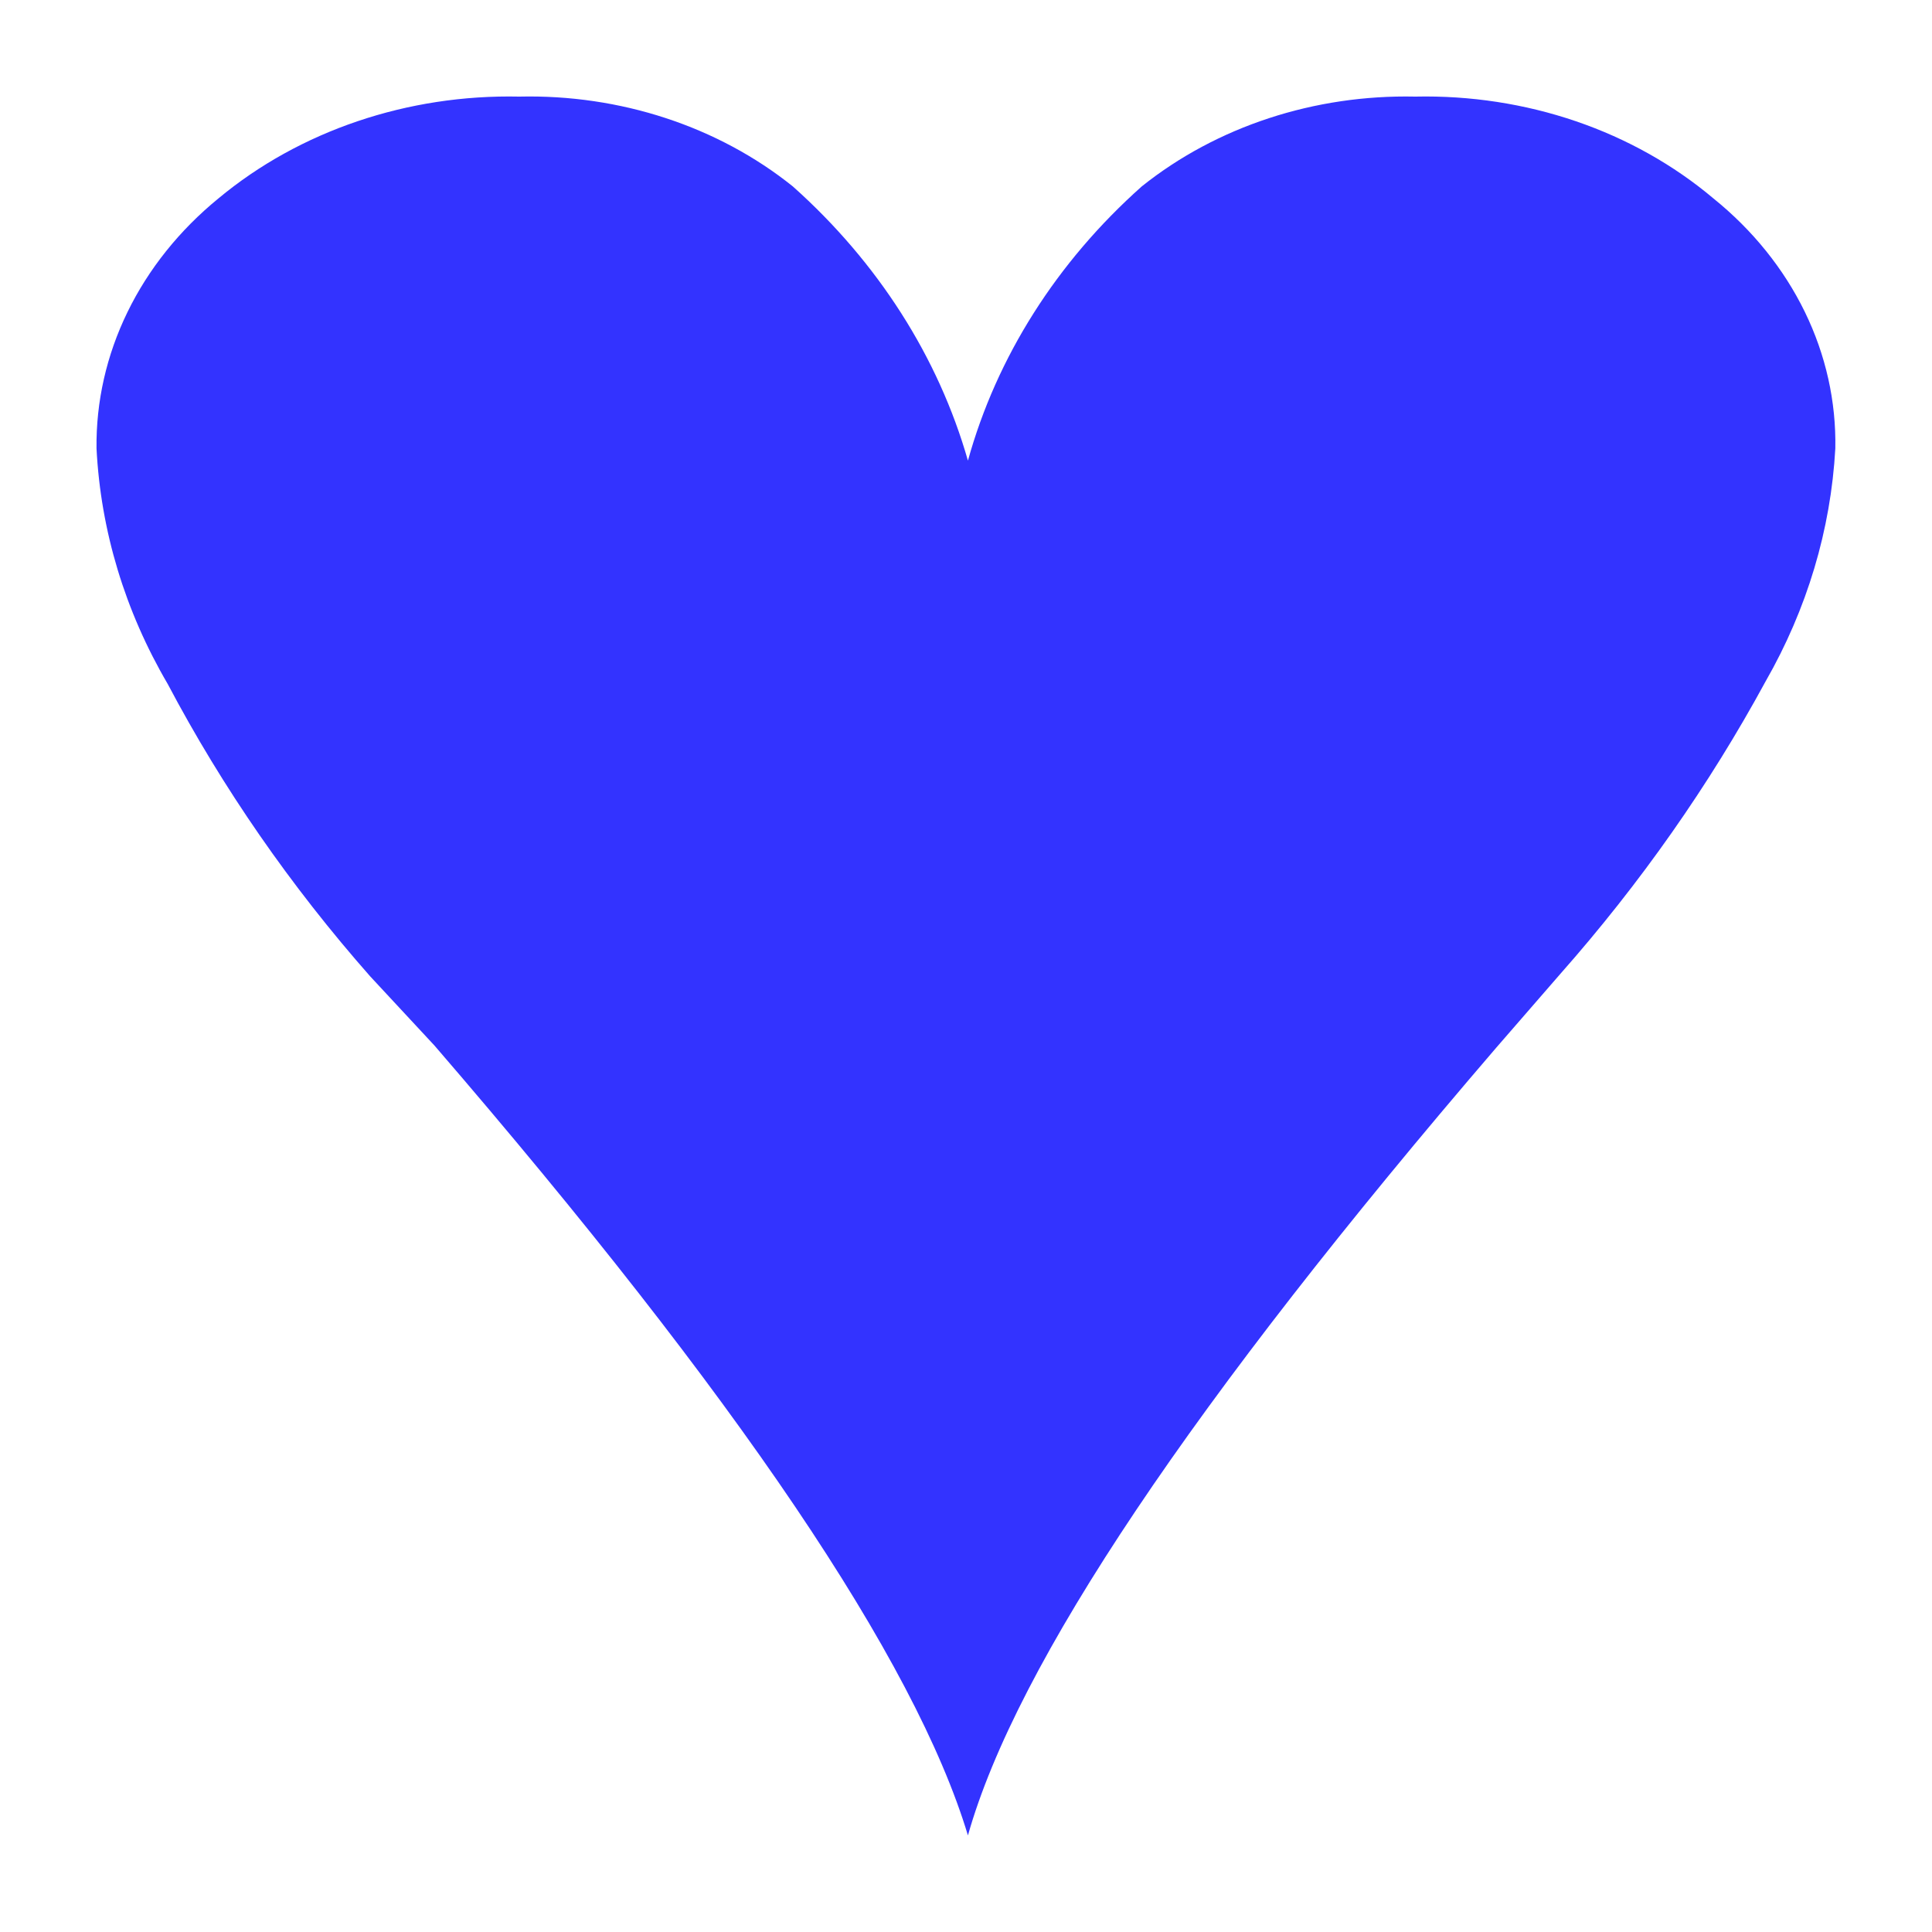
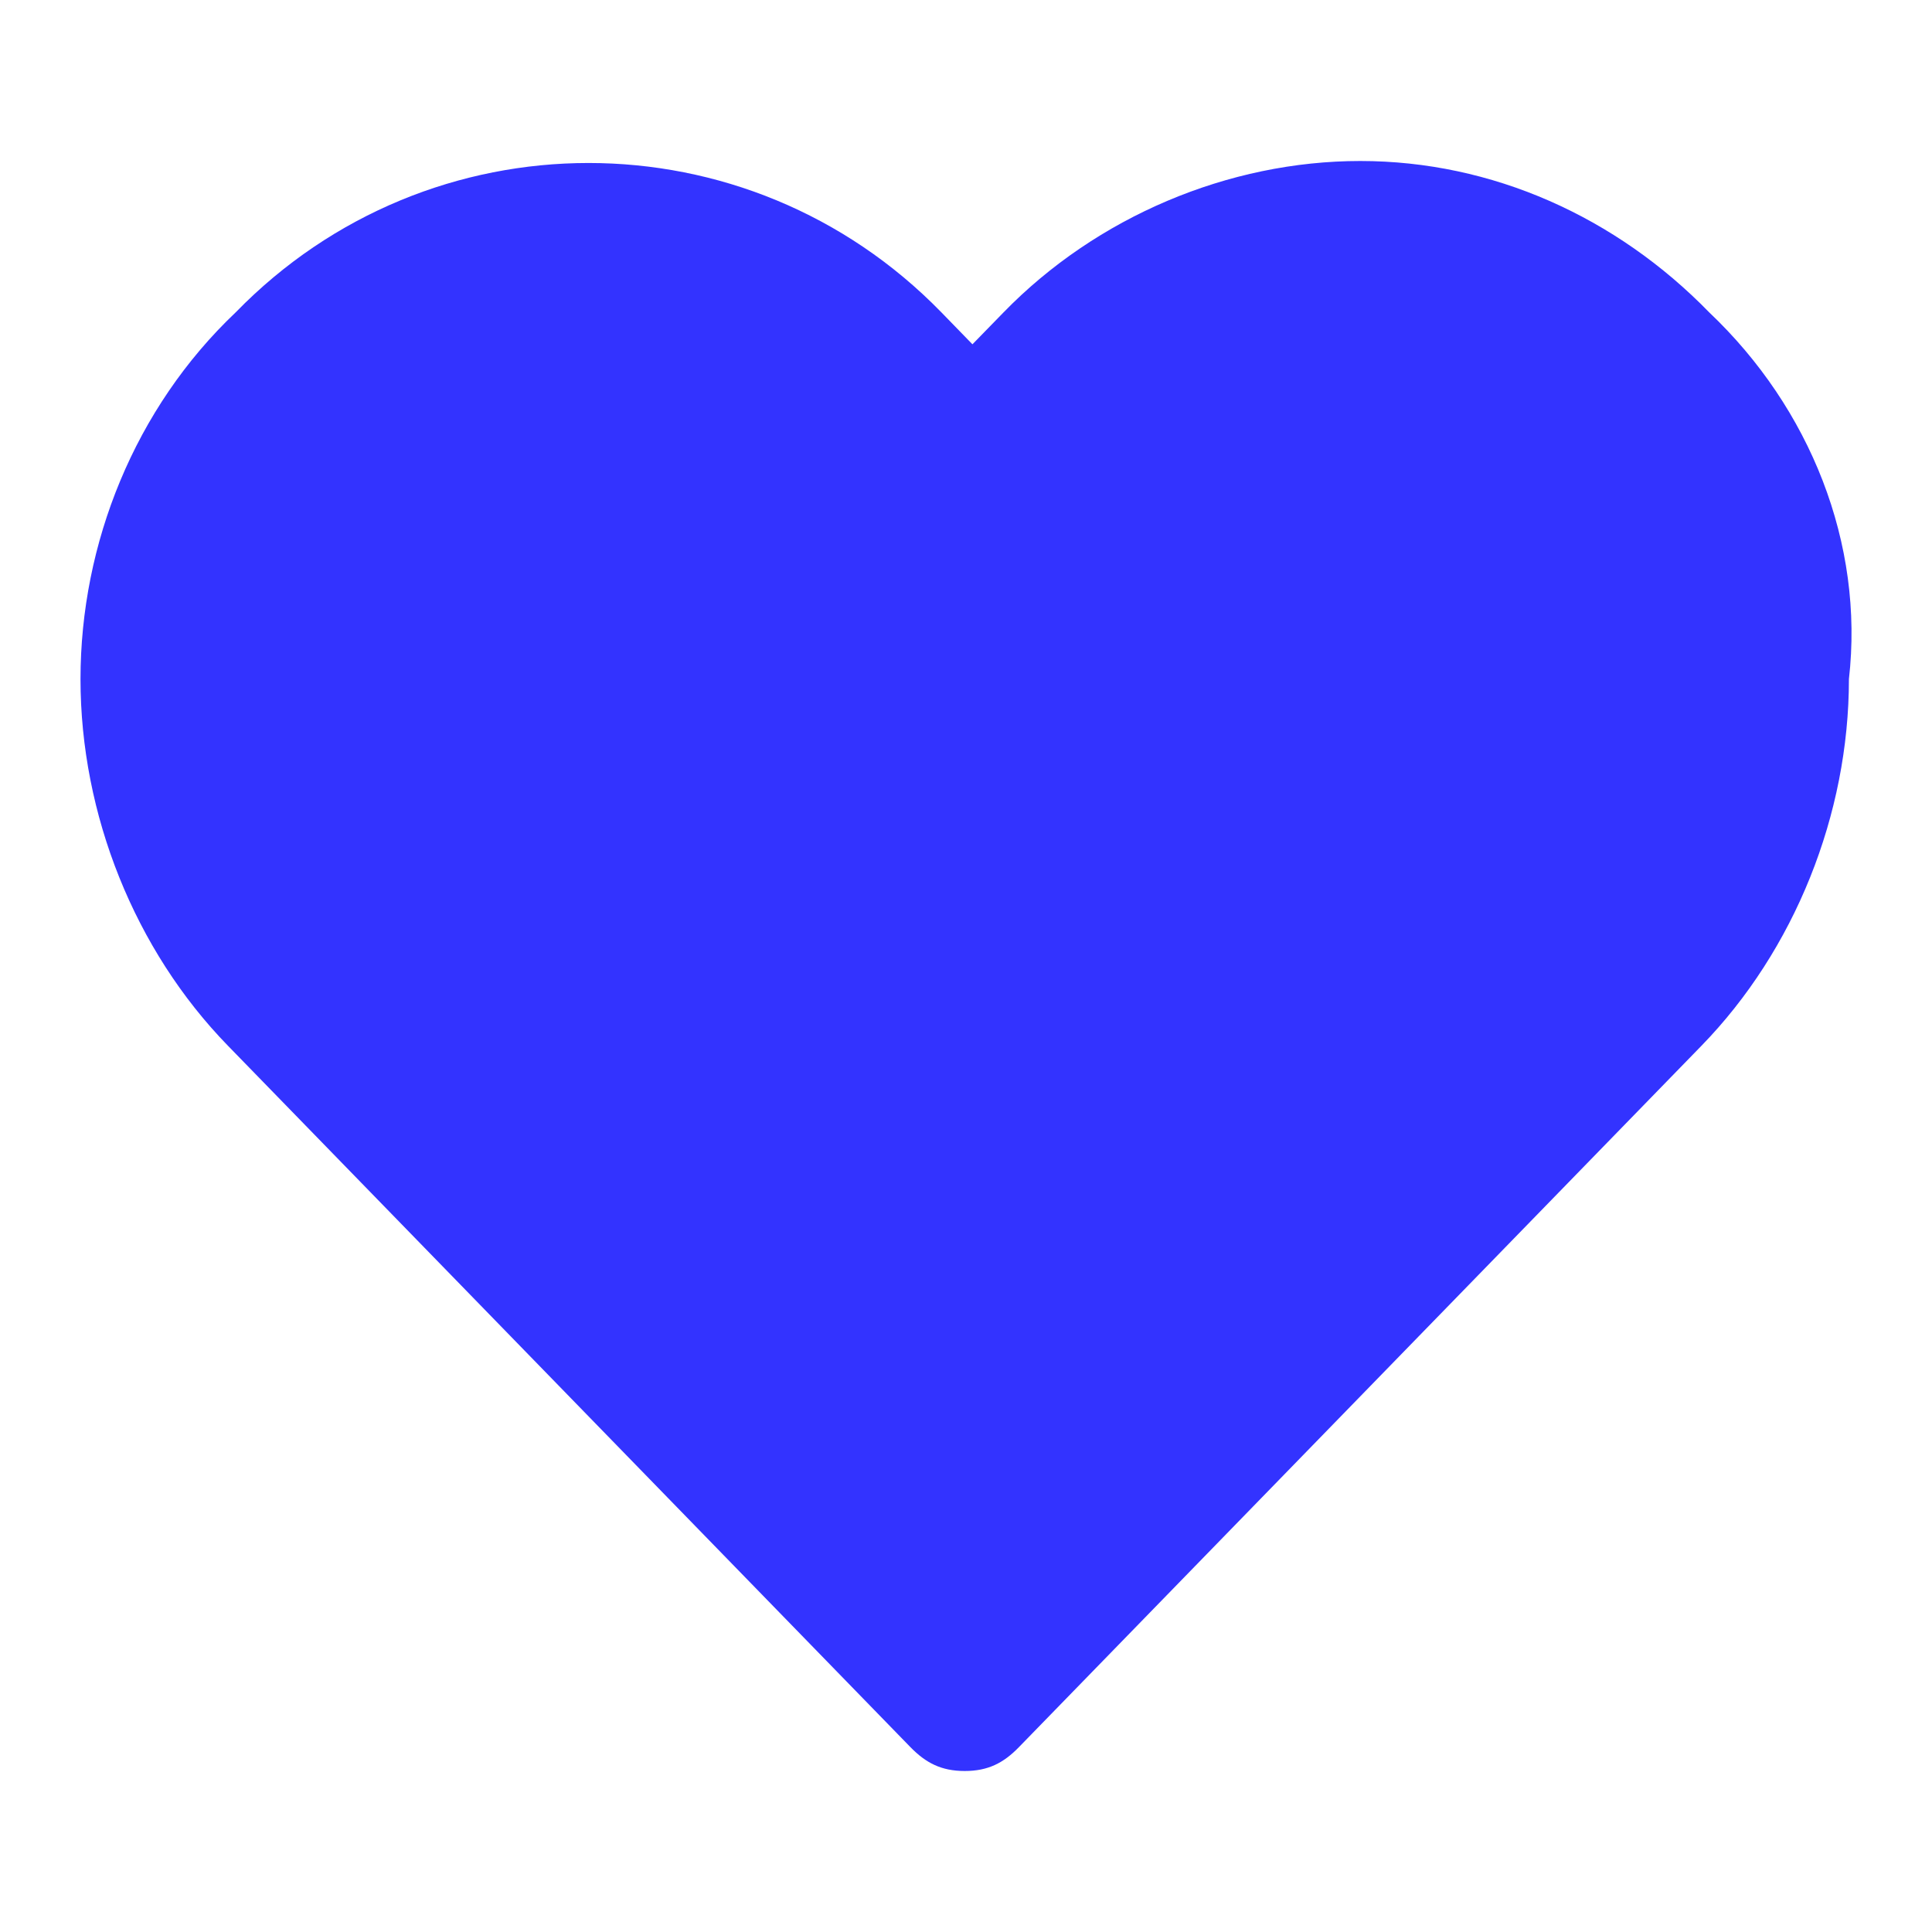
<svg xmlns="http://www.w3.org/2000/svg" width="24" height="24" viewBox="0 0 24 24" fill="none">
-   <path d="M12.024 5.722C12.381 4.434 13.127 3.256 14.183 2.316C15.113 1.572 16.329 1.173 17.581 1.2C18.262 1.185 18.94 1.289 19.576 1.506C20.212 1.723 20.793 2.05 21.286 2.466C21.773 2.859 22.159 3.339 22.42 3.874C22.681 4.41 22.81 4.988 22.799 5.571C22.743 6.58 22.448 7.566 21.932 8.466C21.232 9.754 20.378 10.972 19.383 12.098L18.584 13.018C14.812 17.409 12.625 20.67 12.024 22.8C11.367 20.62 9.158 17.349 5.397 12.988L4.598 12.128C3.608 11.005 2.765 9.787 2.083 8.496C1.552 7.59 1.251 6.592 1.199 5.571C1.192 4.989 1.323 4.411 1.584 3.876C1.844 3.342 2.229 2.861 2.712 2.466C3.722 1.625 5.065 1.17 6.451 1.2C7.703 1.171 8.92 1.57 9.849 2.316C10.905 3.258 11.656 4.435 12.024 5.722Z" fill="#3333FF" />
+   <path d="M21.233 3.881C20.077 2.693 18.535 2 16.898 2C15.26 2 13.622 2.693 12.466 3.881L12.08 4.277L11.695 3.881C9.286 1.406 5.336 1.406 2.927 3.881C1.674 5.069 1 6.752 1 8.436C1 10.119 1.674 11.802 2.831 12.99L11.309 21.703C11.502 21.901 11.695 22 11.984 22C12.273 22 12.466 21.901 12.658 21.703L21.137 12.99C22.293 11.802 22.968 10.119 22.968 8.436C23.16 6.752 22.486 5.069 21.233 3.881Z" fill="#3333FF" />
</svg>
